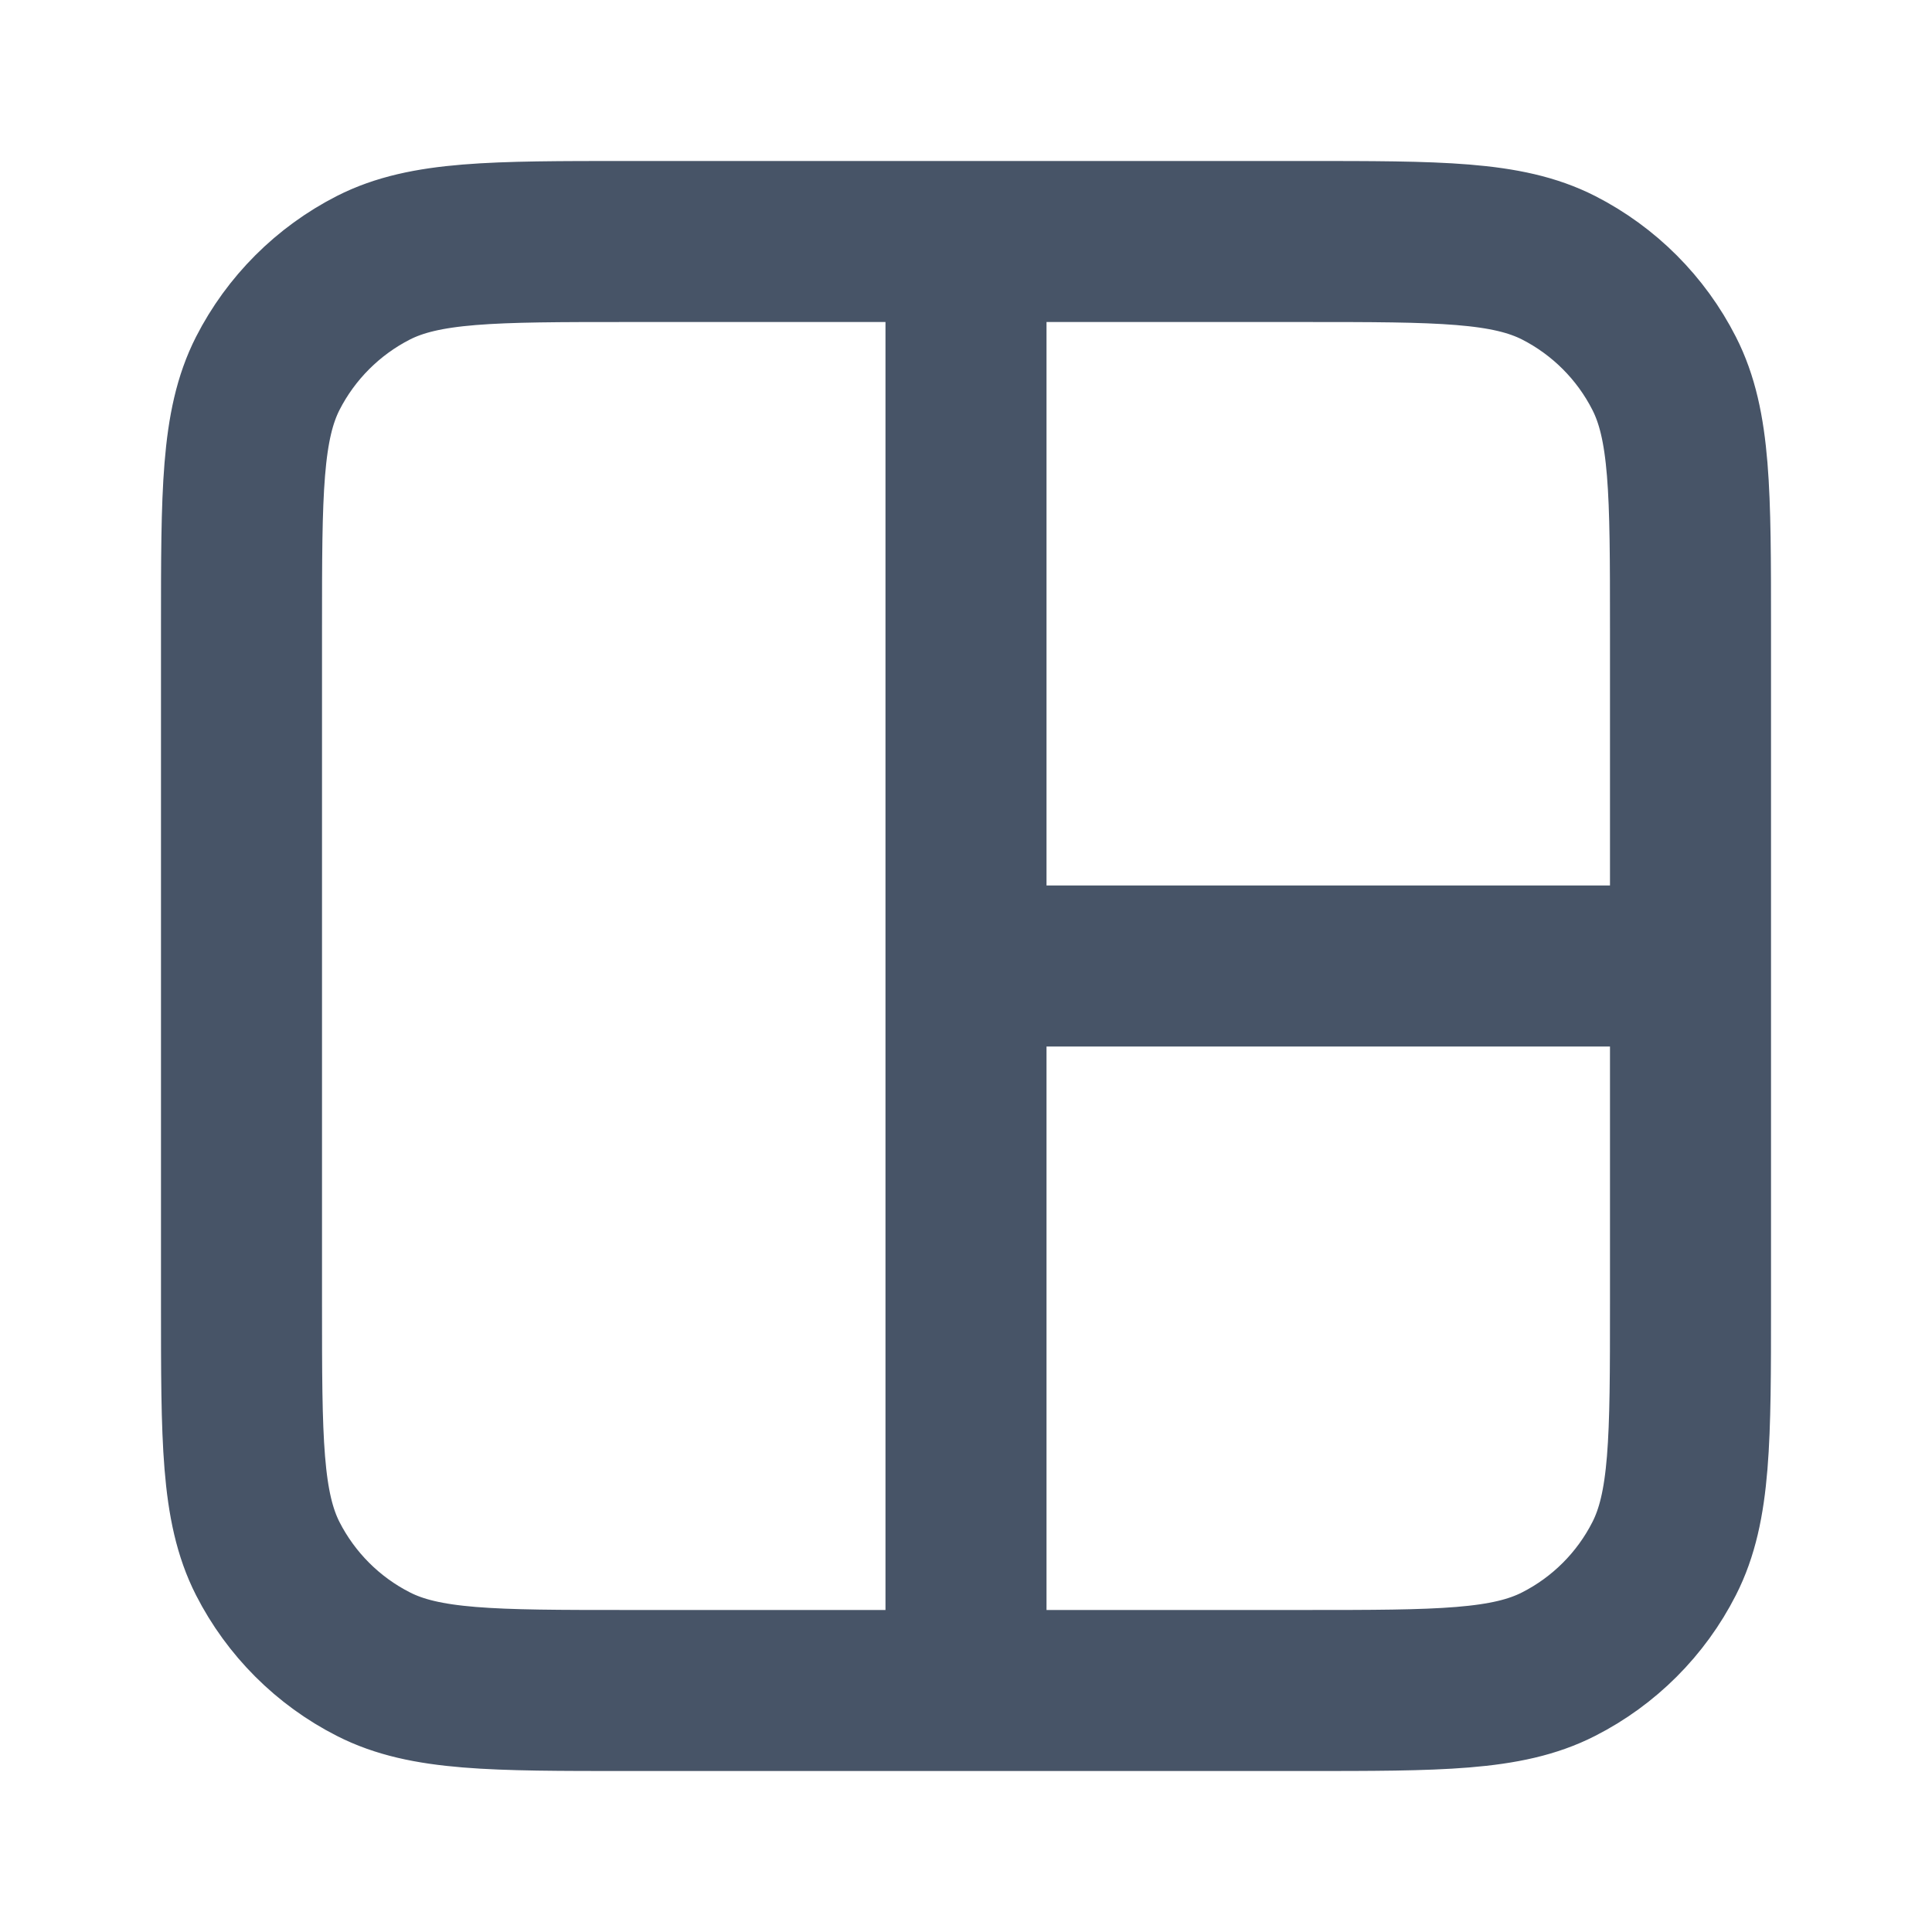
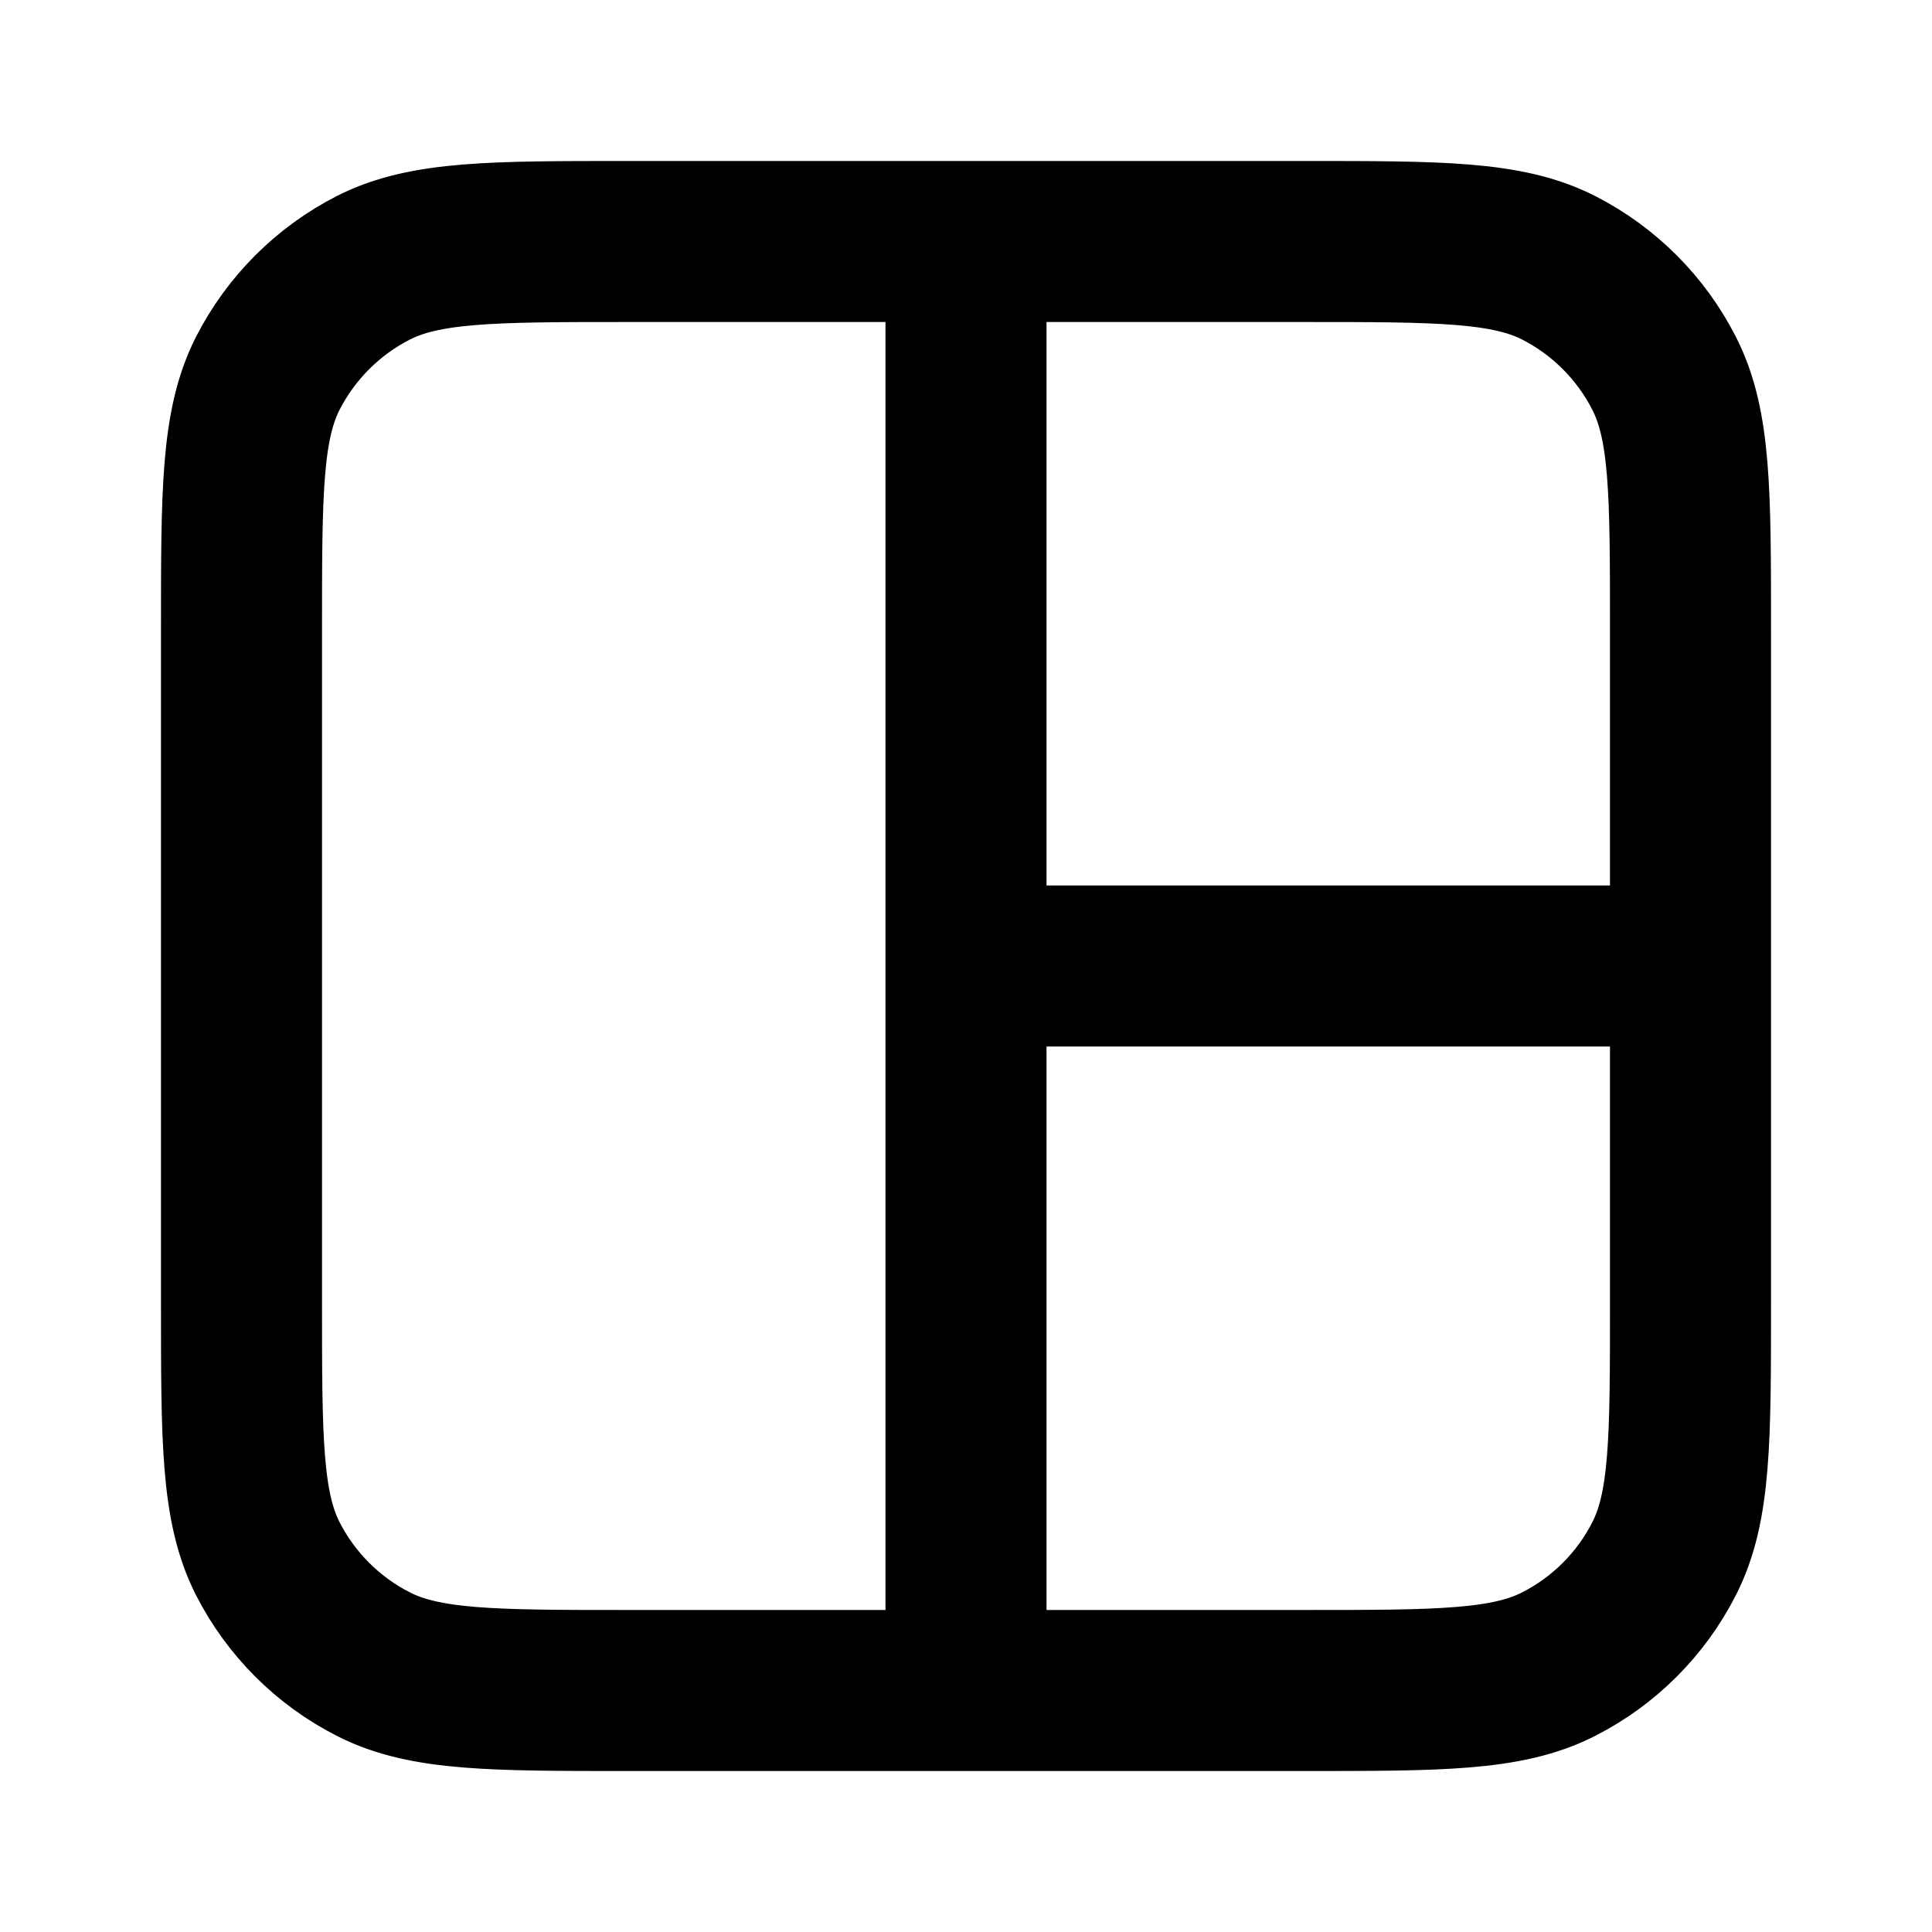
<svg xmlns="http://www.w3.org/2000/svg" width="20" height="20" viewBox="0 0 20 20" fill="none">
-   <path d="M10 10L17.5 10M10 2.5L10 17.5M6.5 2.5H13.5C14.9 2.5 15.6 2.5 16.135 2.772C16.605 3.012 16.988 3.395 17.227 3.865C17.5 4.4 17.5 5.1 17.5 6.5V13.5C17.5 14.9 17.5 15.6 17.227 16.135C16.988 16.605 16.605 16.988 16.135 17.227C15.6 17.5 14.9 17.5 13.5 17.5H6.5C5.1 17.5 4.4 17.5 3.865 17.227C3.395 16.988 3.012 16.605 2.772 16.135C2.5 15.6 2.5 14.9 2.5 13.5V6.5C2.5 5.1 2.5 4.4 2.772 3.865C3.012 3.395 3.395 3.012 3.865 2.772C4.4 2.5 5.1 2.5 6.5 2.5Z" stroke="#475467" stroke-width="1.667" stroke-linecap="round" stroke-linejoin="round" />
+   <path d="M10 10L17.5 10M10 2.5L10 17.5M6.5 2.5H13.5C14.9 2.5 15.6 2.5 16.135 2.772C16.605 3.012 16.988 3.395 17.227 3.865C17.5 4.4 17.5 5.1 17.5 6.5V13.5C17.5 14.9 17.5 15.6 17.227 16.135C16.988 16.605 16.605 16.988 16.135 17.227C15.6 17.5 14.9 17.5 13.5 17.5H6.5C5.1 17.5 4.4 17.5 3.865 17.227C3.395 16.988 3.012 16.605 2.772 16.135C2.5 15.6 2.5 14.9 2.5 13.5V6.5C2.5 5.1 2.5 4.4 2.772 3.865C3.012 3.395 3.395 3.012 3.865 2.772C4.4 2.5 5.1 2.5 6.5 2.5Z" stroke="currentColor" stroke-width="1.667" stroke-linecap="round" stroke-linejoin="round" />
</svg>
